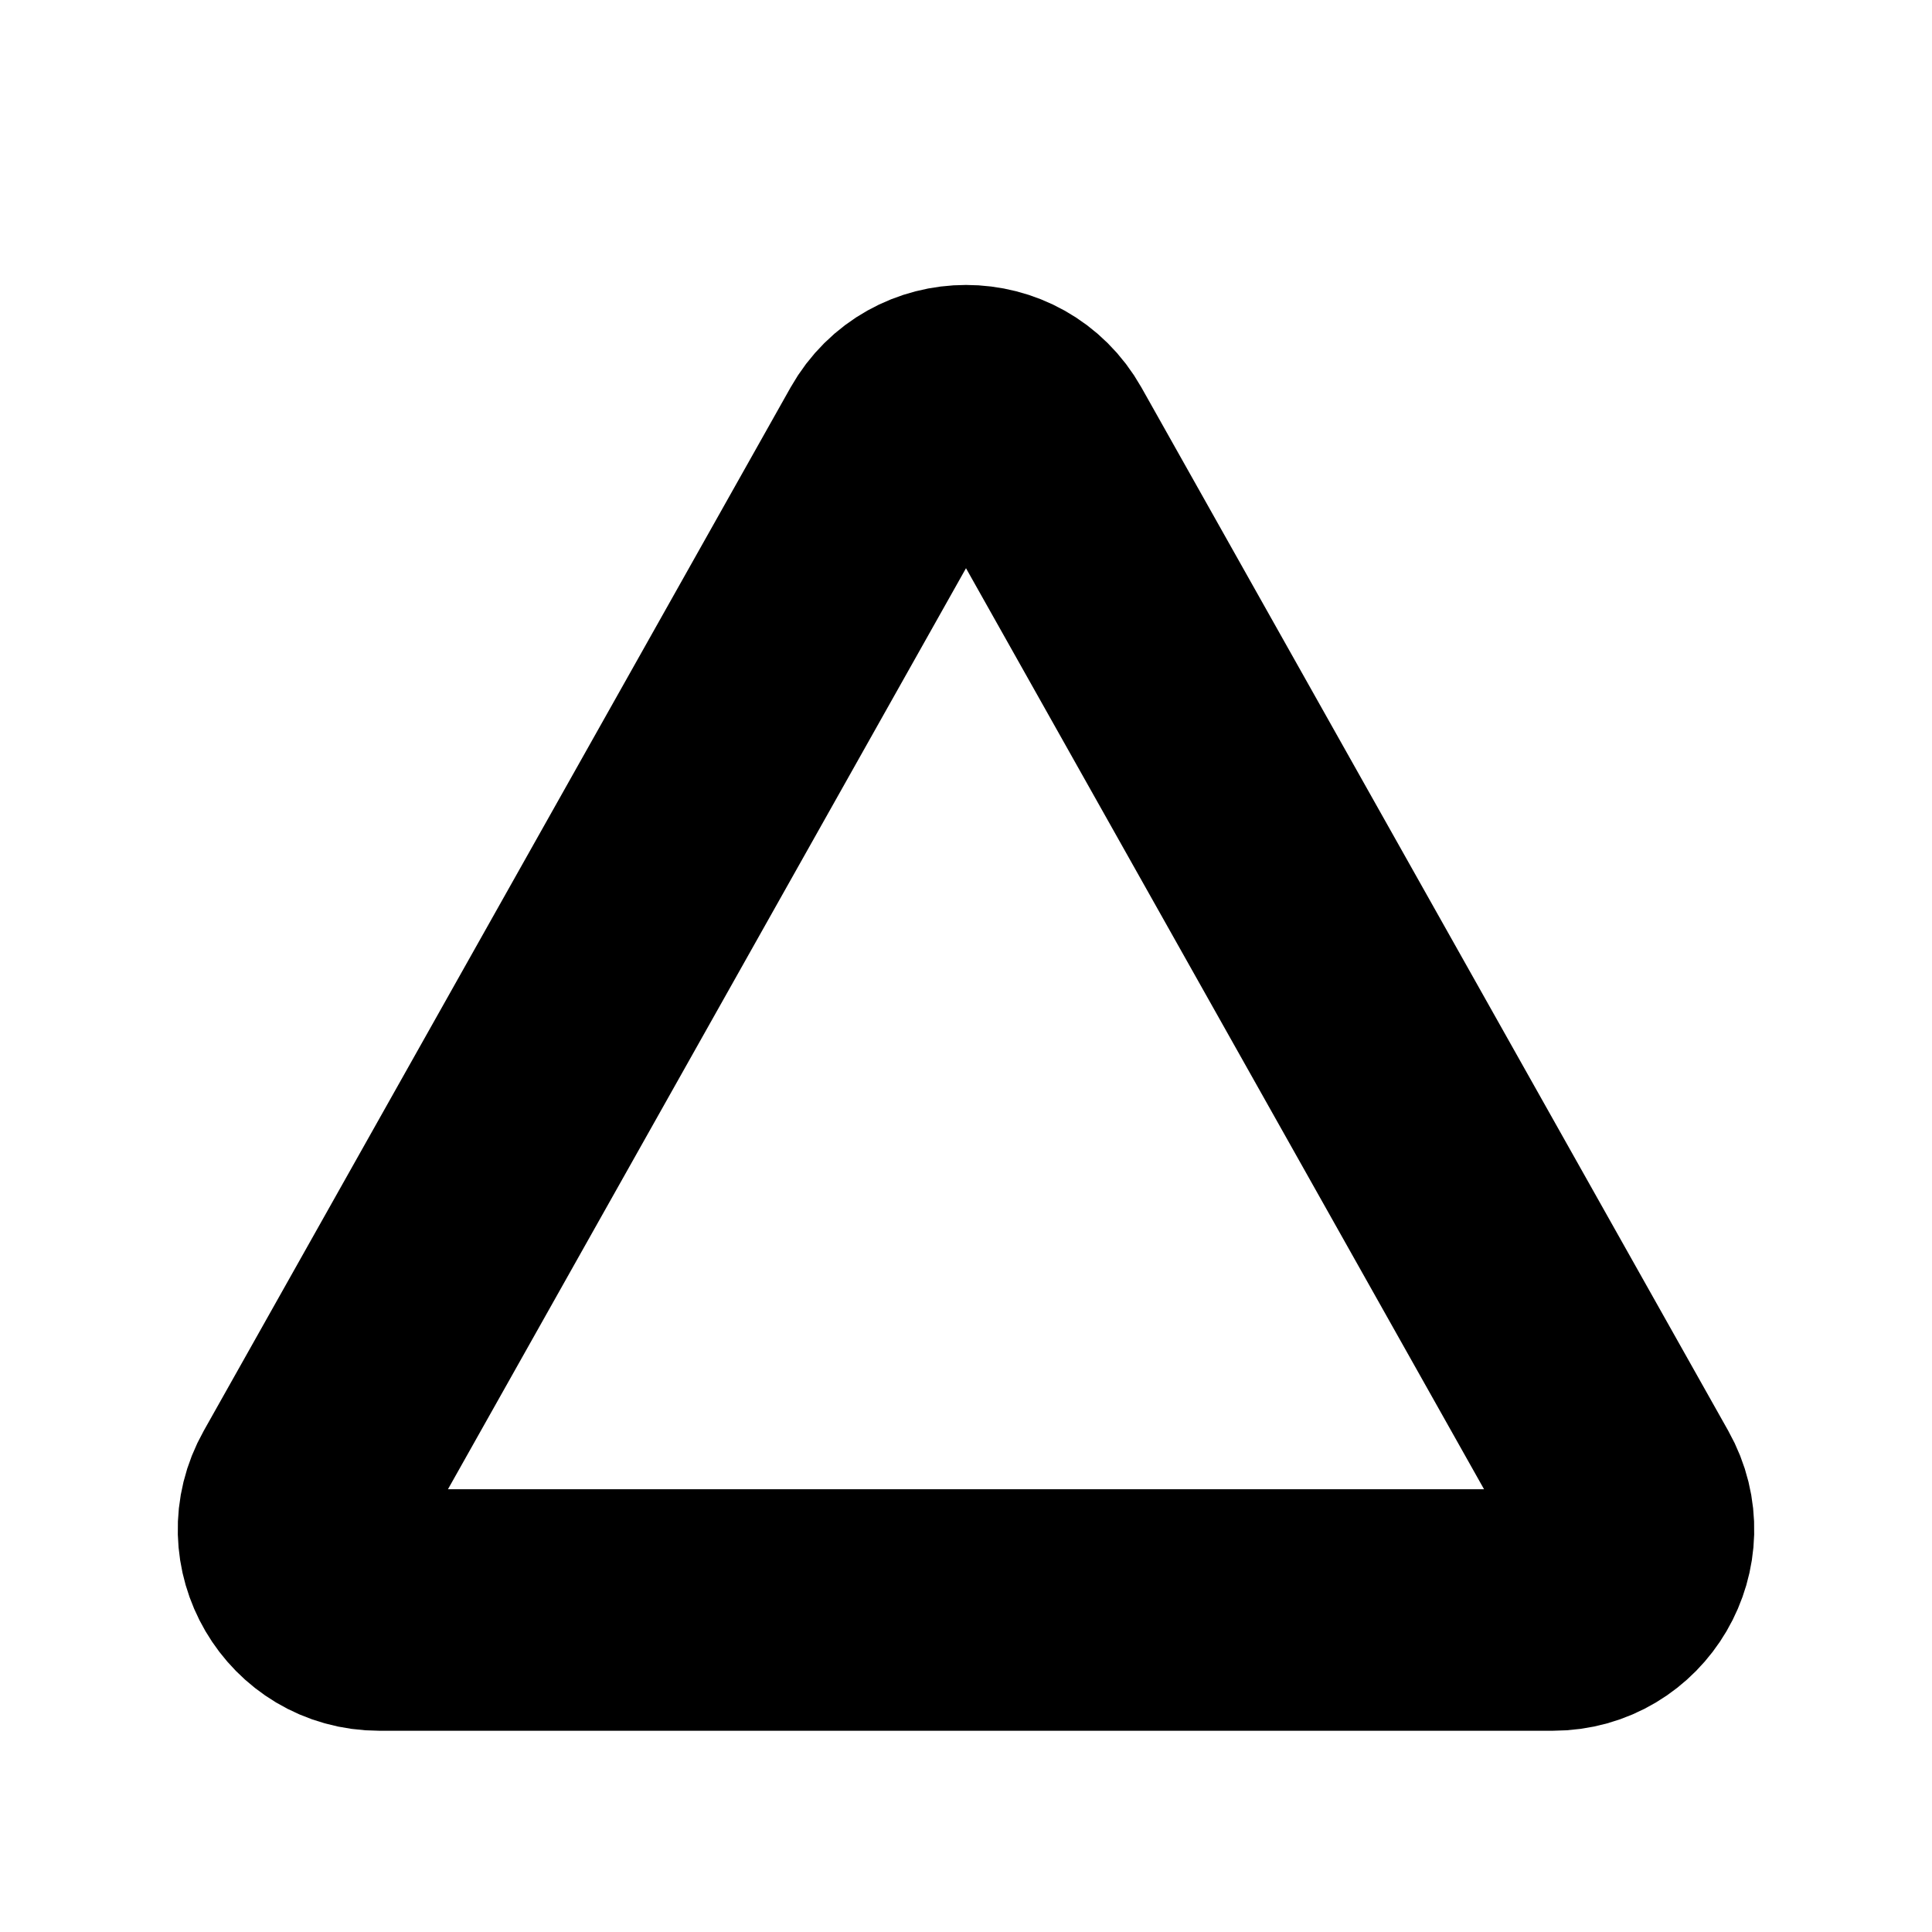
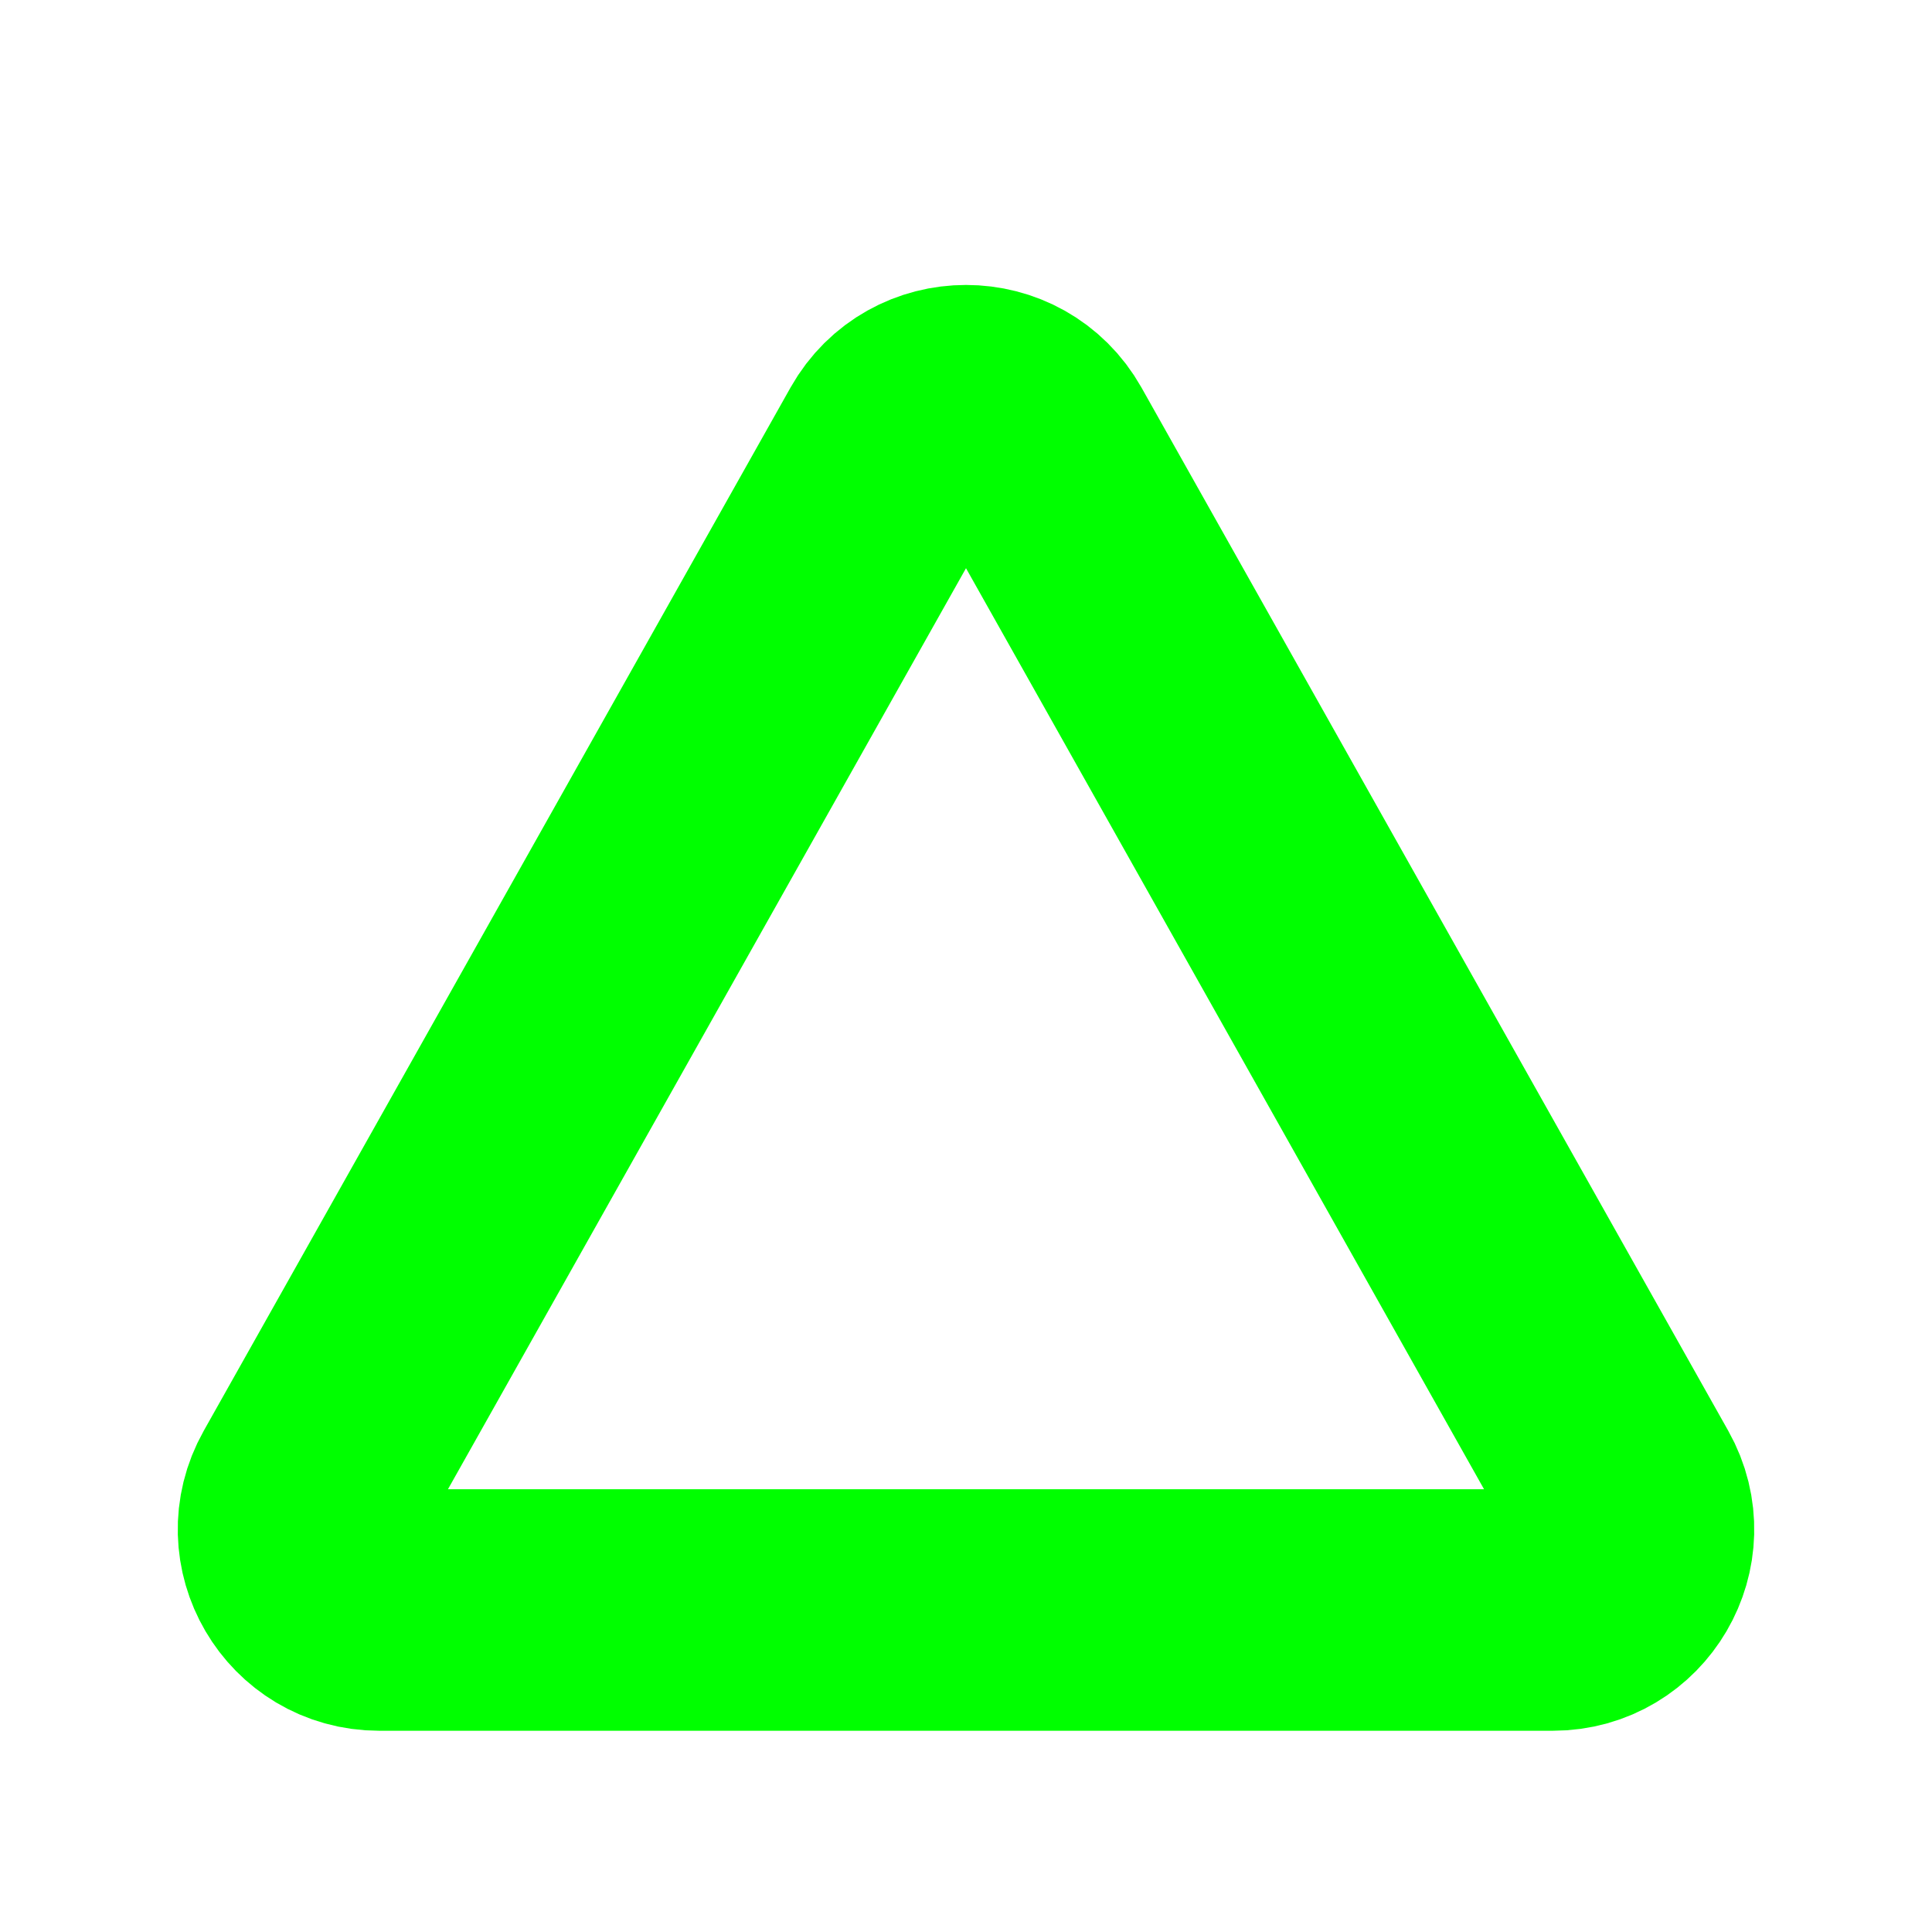
<svg xmlns="http://www.w3.org/2000/svg" width="800px" height="800px" viewBox="0 0 24 24" fill="none">
-   <path d="M3.838 18.51L11.128 5.549C11.511 4.87 12.489 4.87 12.872 5.549L20.162 18.51C20.537 19.176 20.055 20 19.29 20H4.71C3.945 20 3.463 19.176 3.838 18.51Z" stroke="#000000" stroke-width="3" stroke-linecap="round" stroke-linejoin="round" />
+   <path d="M3.838 18.51L11.128 5.549C11.511 4.87 12.489 4.87 12.872 5.549L20.162 18.51C20.537 19.176 20.055 20 19.29 20H4.71C3.945 20 3.463 19.176 3.838 18.51Z" stroke="#00FF00" stroke-width="3" stroke-linecap="round" stroke-linejoin="round" />
</svg>
